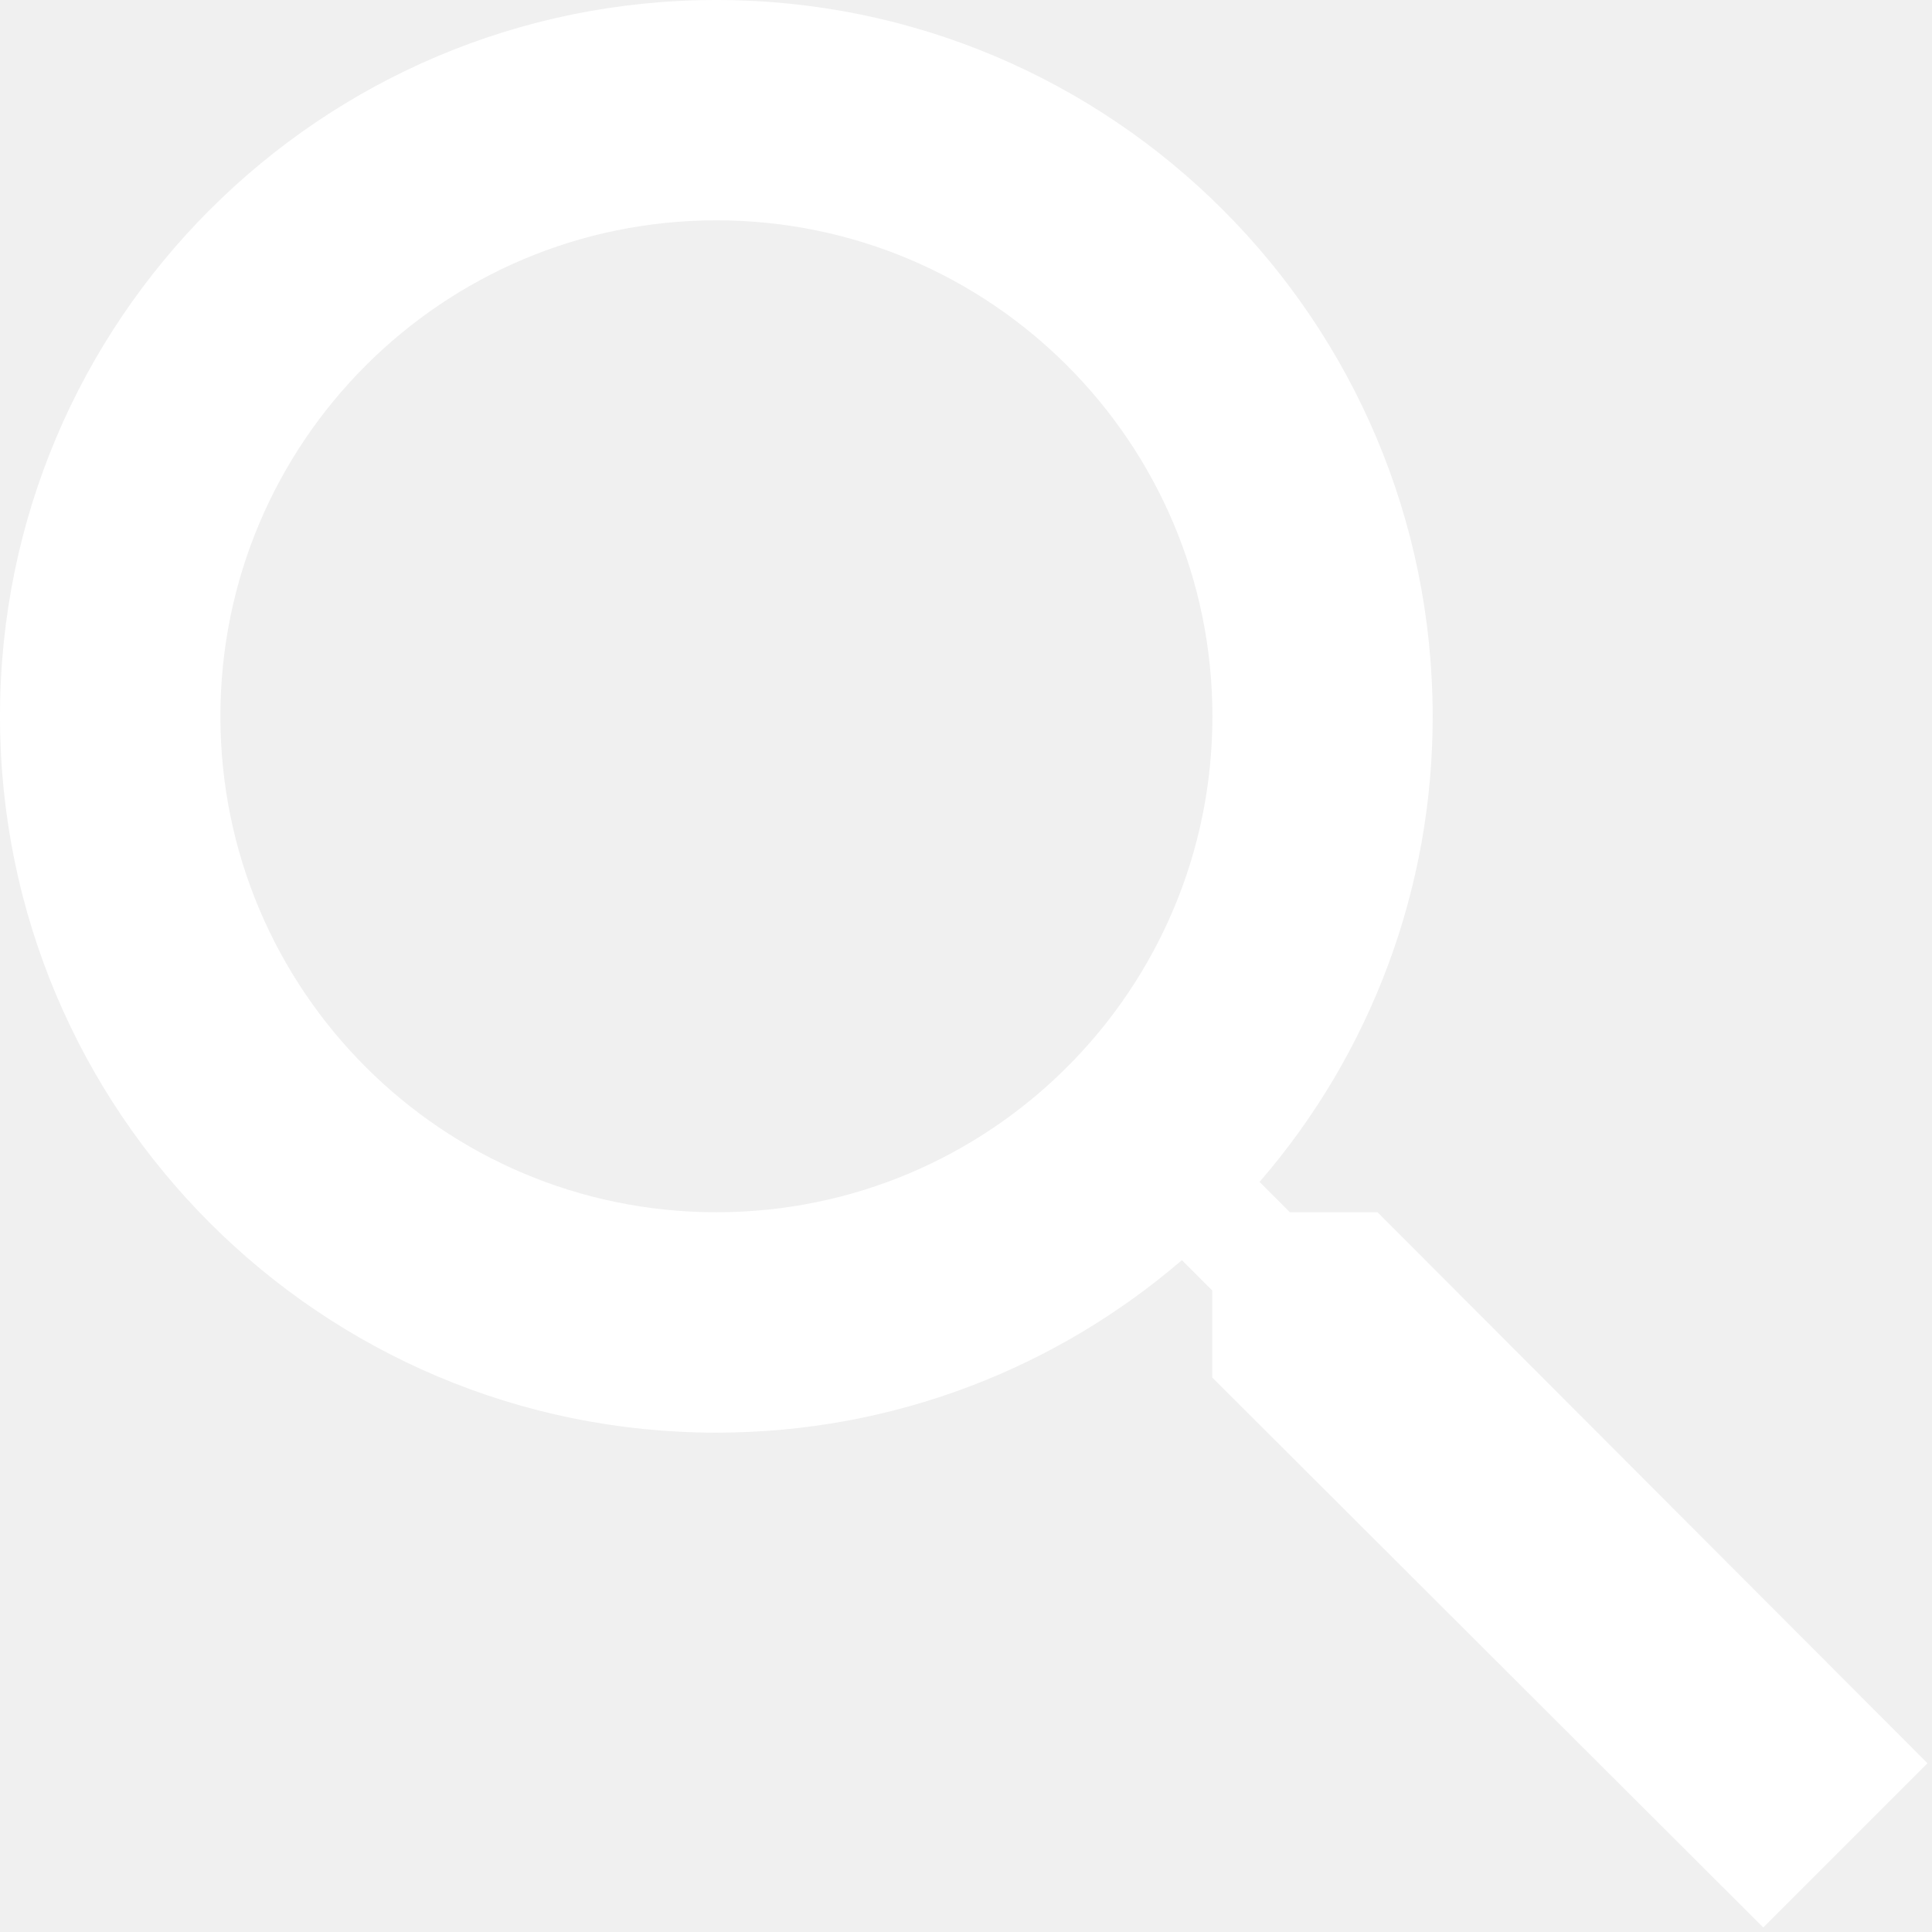
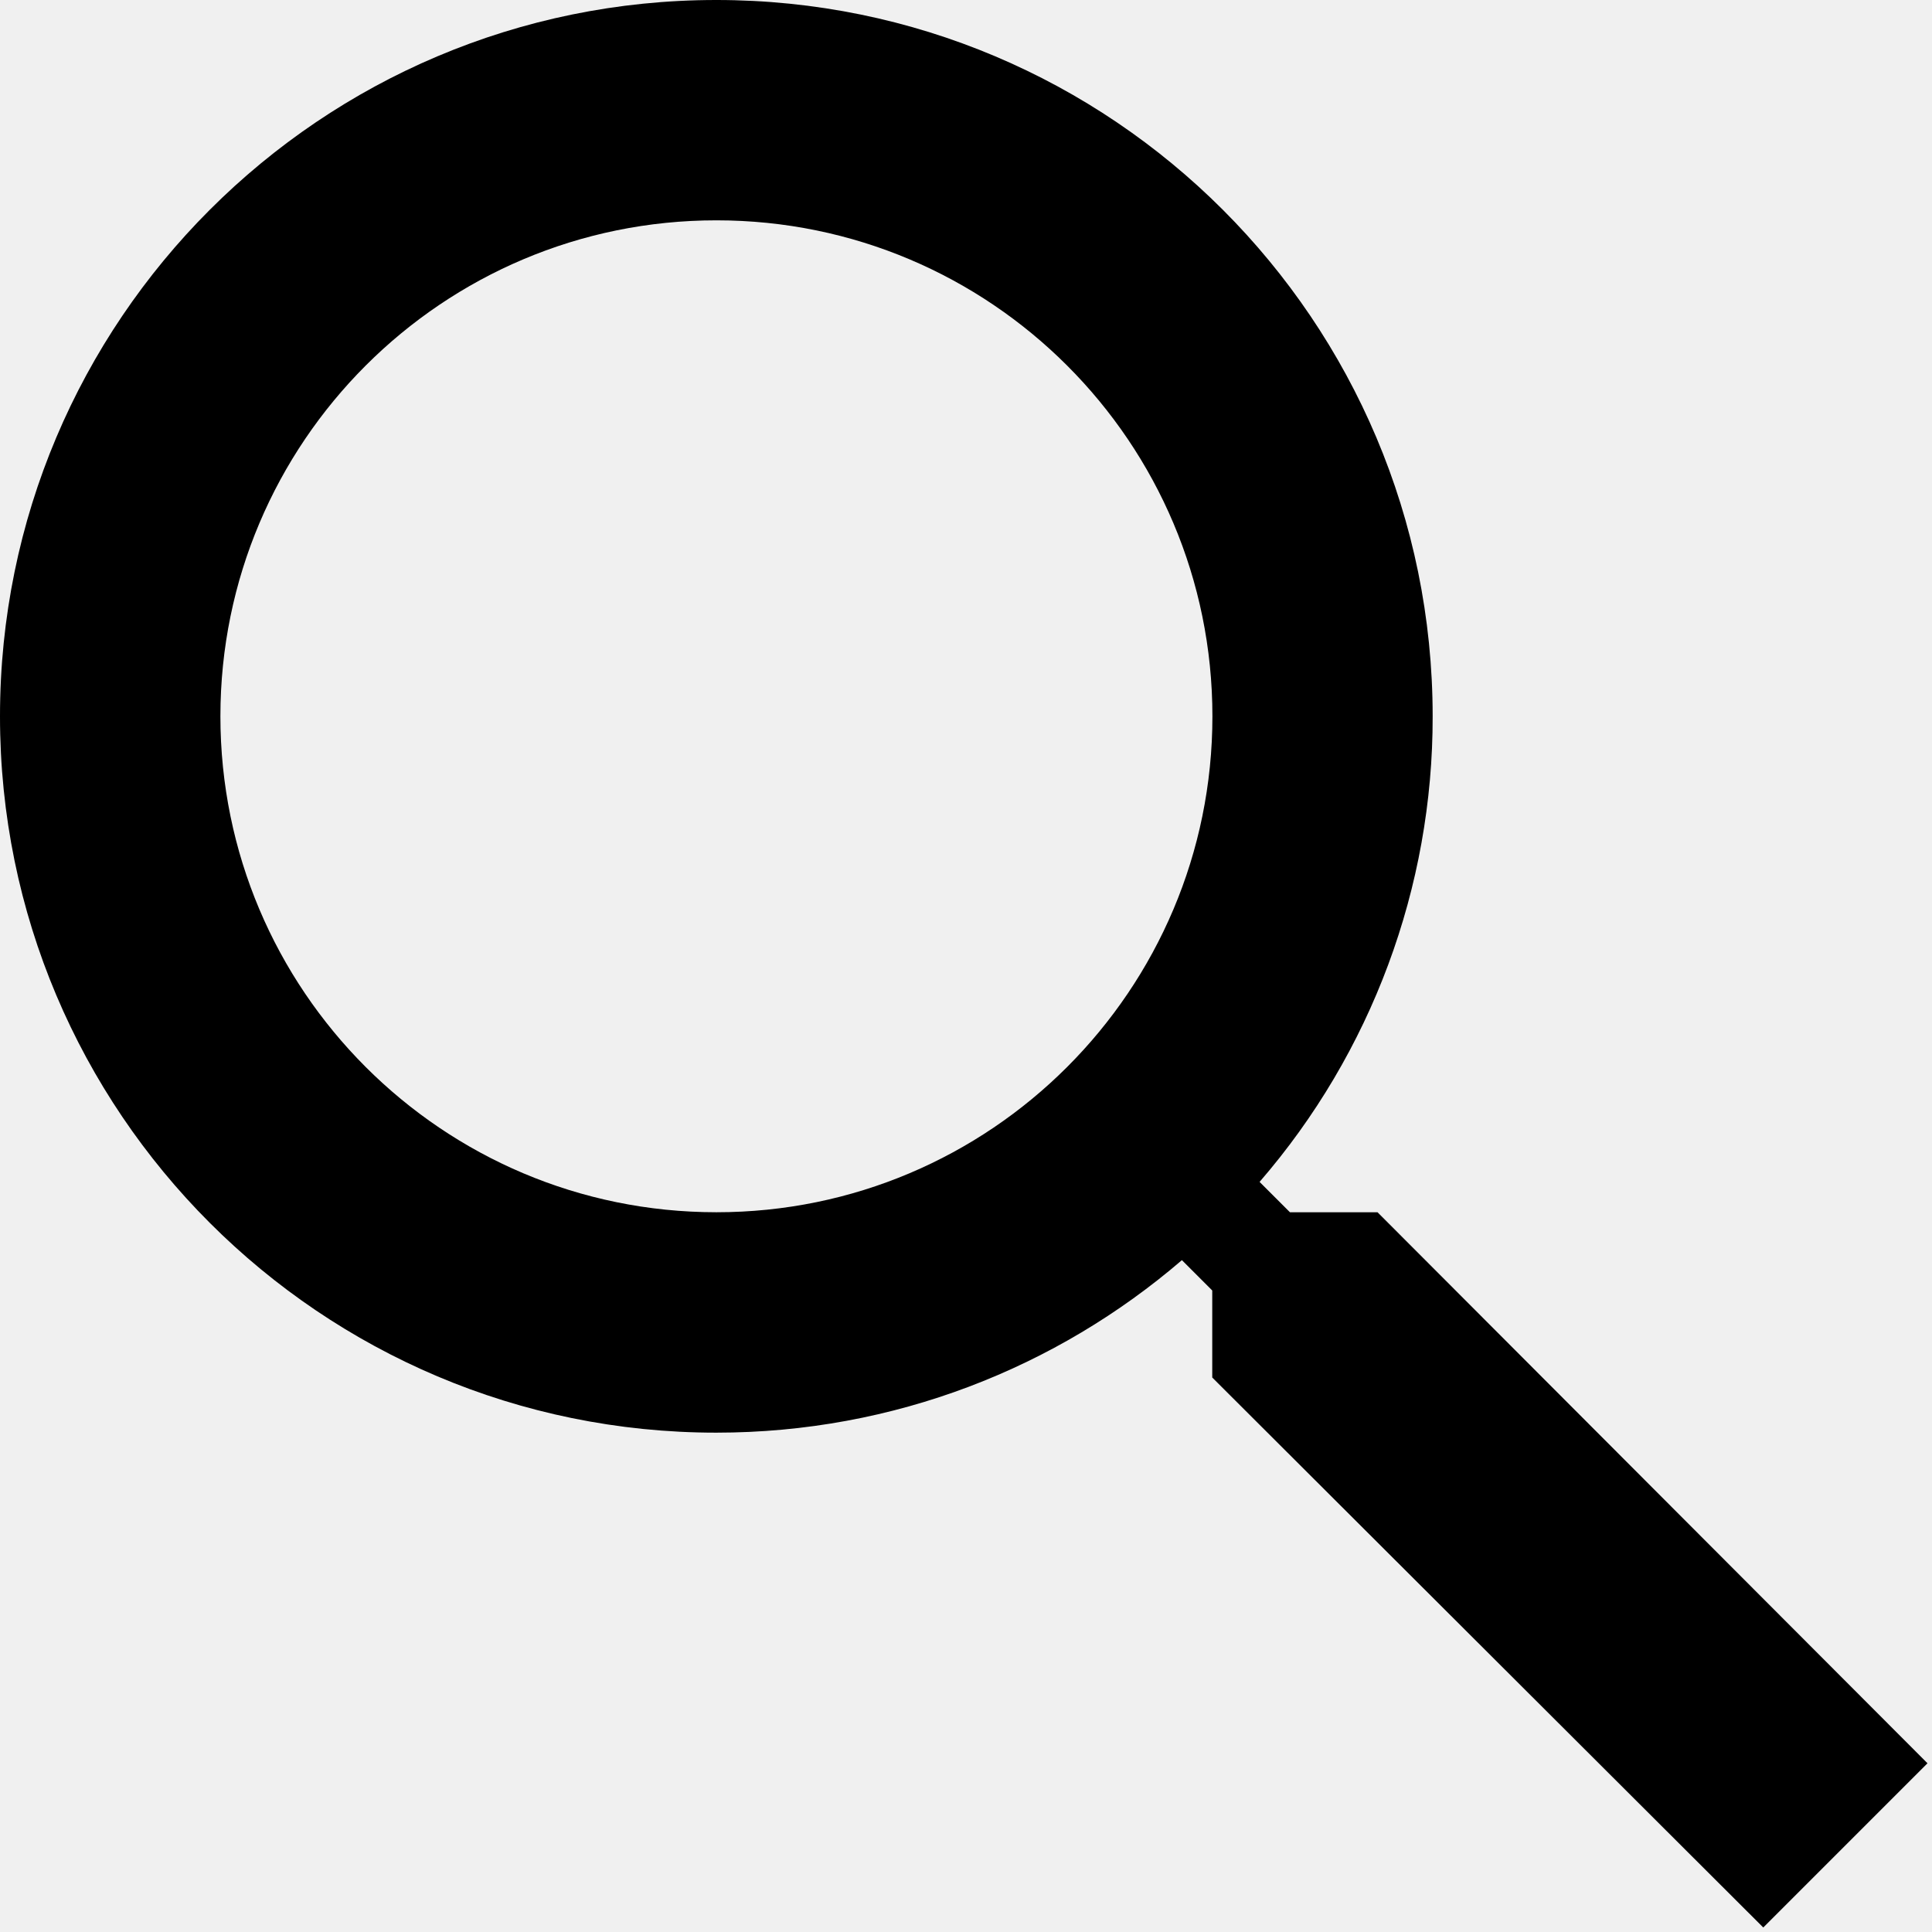
- <svg xmlns="http://www.w3.org/2000/svg" width="24" height="24">
-   <path d="M17.112 15.059h-1.088l-.377-.377a8.814 8.814 0 002.15-5.784A8.898 8.898 0 008.898 0 8.898 8.898 0 000 8.898a8.898 8.898 0 008.898 8.899c2.211 0 4.23-.808 5.784-2.143l.377.377v1.081l6.845 6.832 2.04-2.04-6.832-6.845zm-8.214 0A6.16 6.16 0 118.9 2.737a6.16 6.16 0 010 12.322z" fill="#FFFFFF" fill-rule="nonzero" />
+ <svg xmlns="http://www.w3.org/2000/svg" width="24px" height="24px" fill="current" viewBox="0 0 24 24">
+   <path d="M17.112 15.059h-1.088l-.377-.377a8.814 8.814 0 002.15-5.784A8.898 8.898 0 008.898 0 8.898 8.898 0 000 8.898a8.898 8.898 0 008.898 8.899c2.211 0 4.23-.808 5.784-2.143l.377.377v1.081l6.845 6.832 2.04-2.04-6.832-6.845zm-8.214 0A6.16 6.16 0 118.9 2.737a6.16 6.16 0 010 12.322z" fill="current" fill-rule="nonzero" />
</svg>
